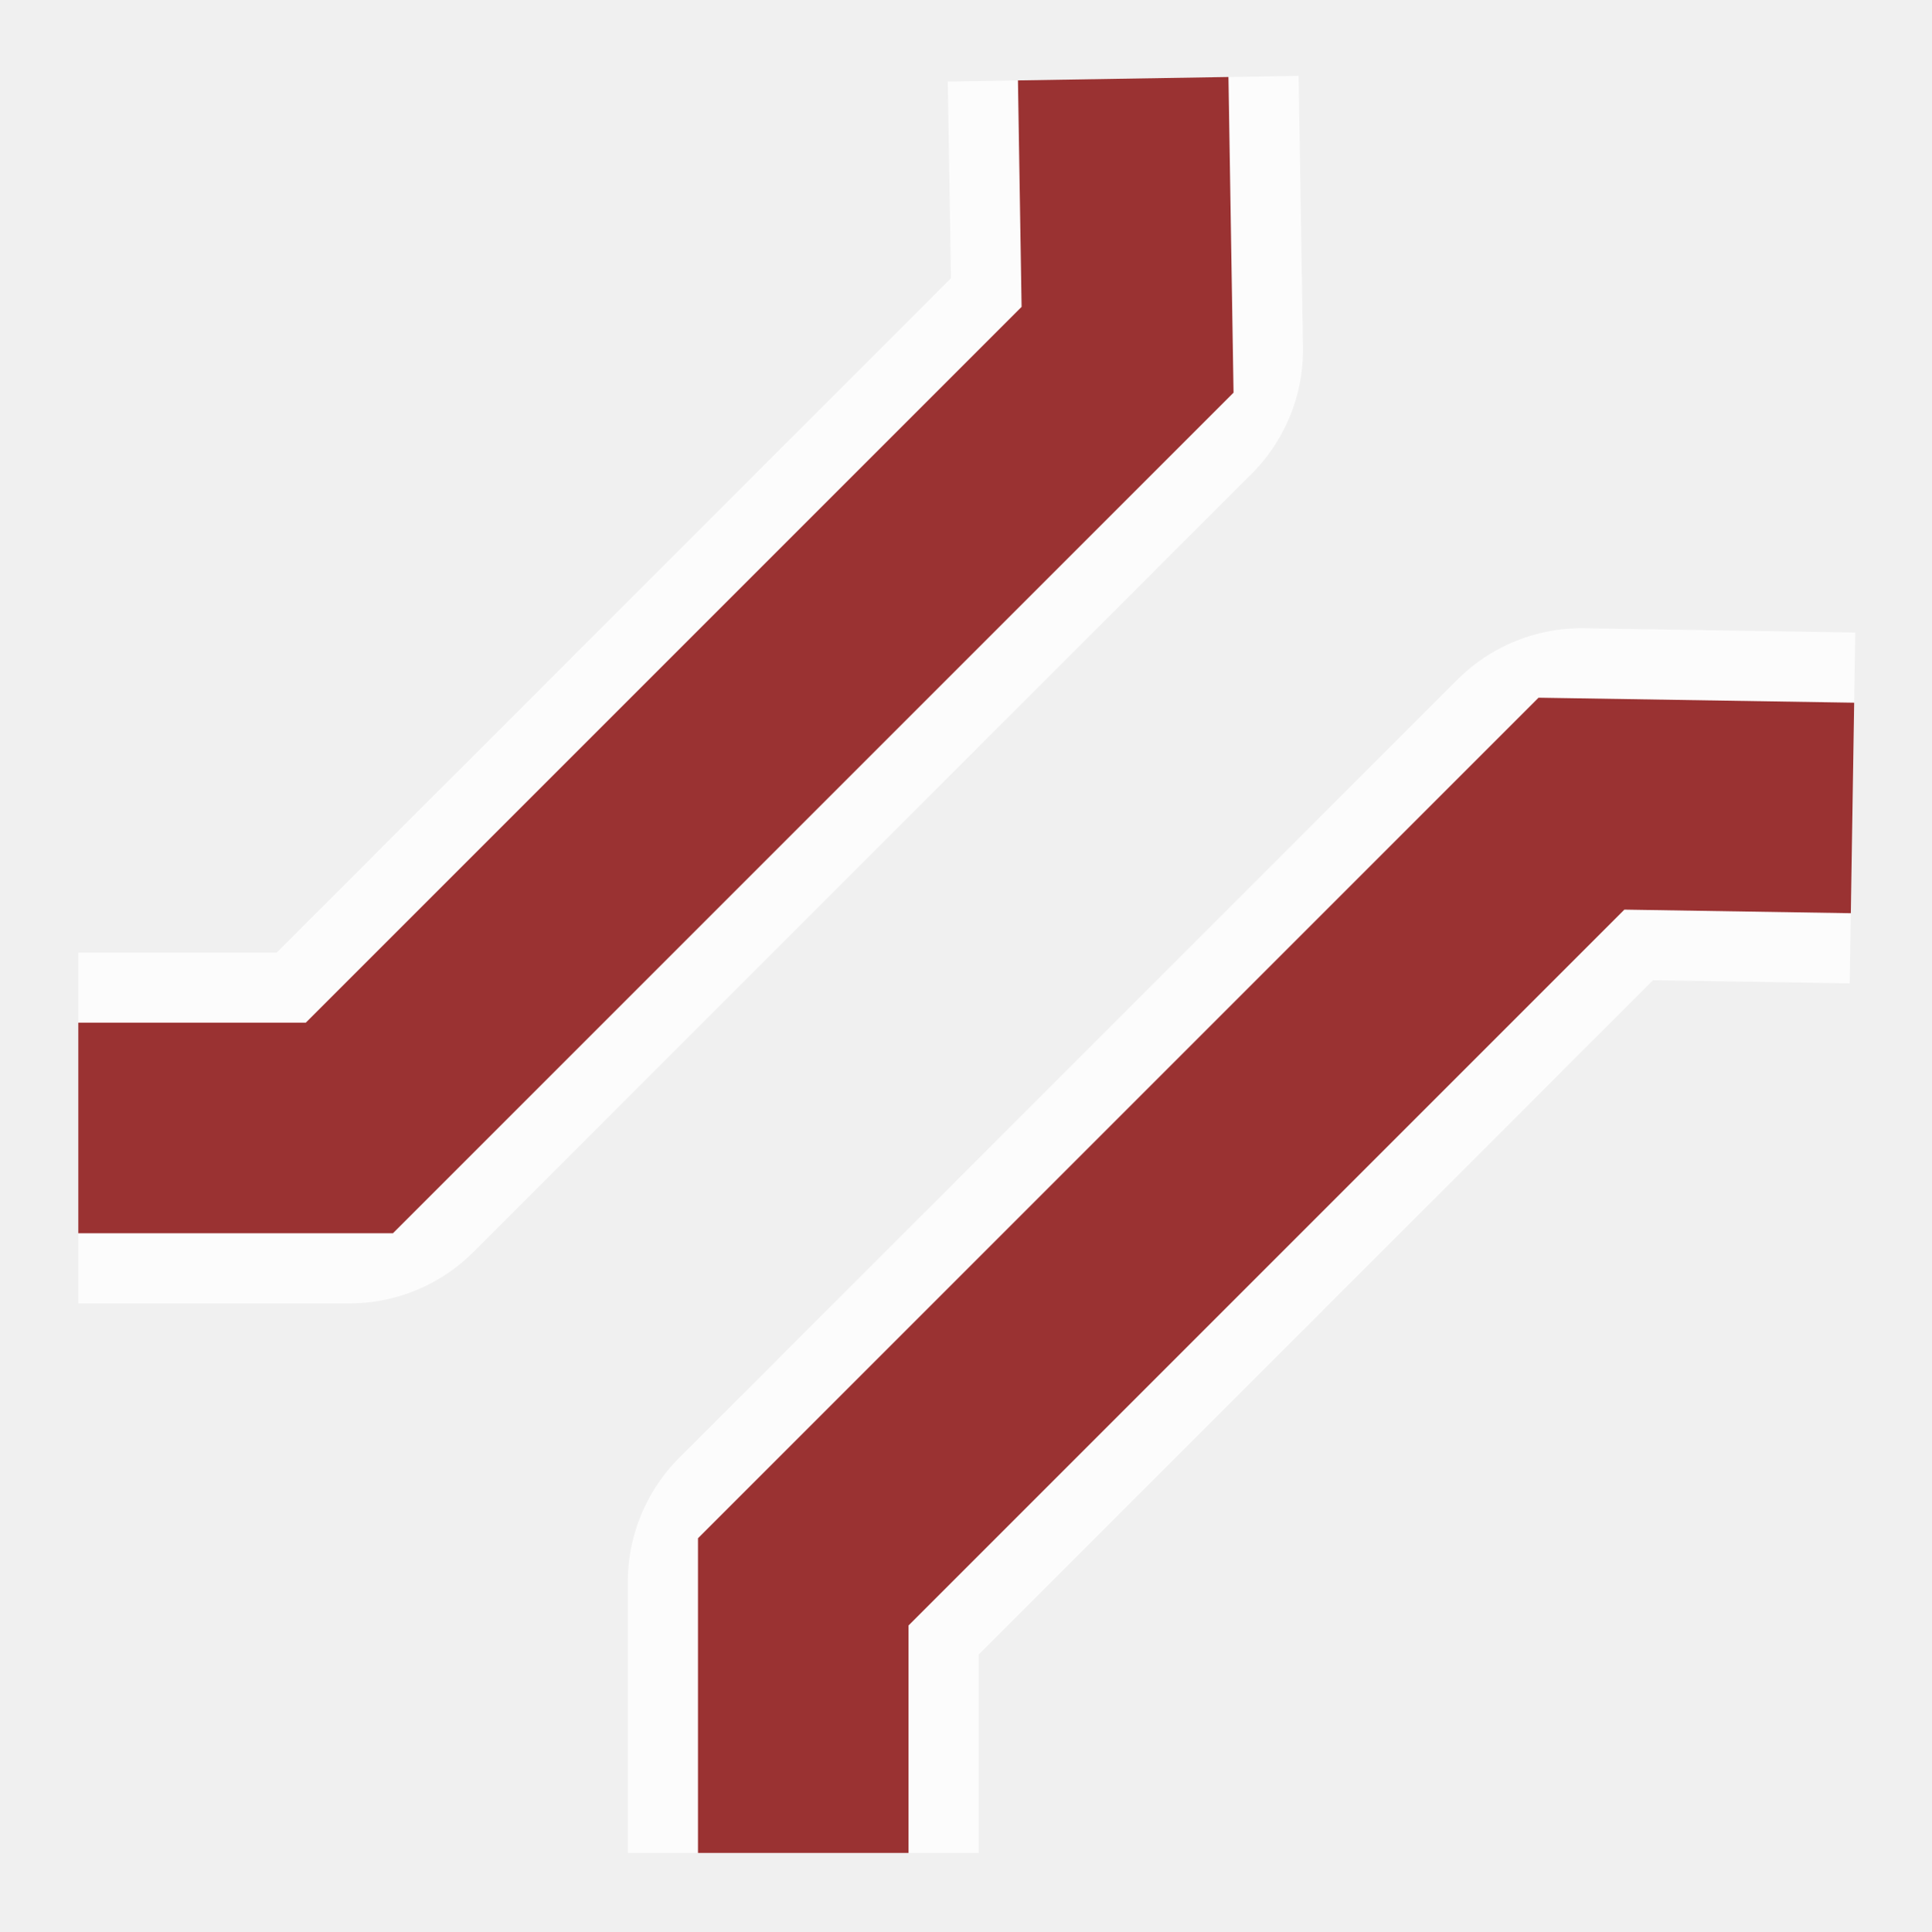
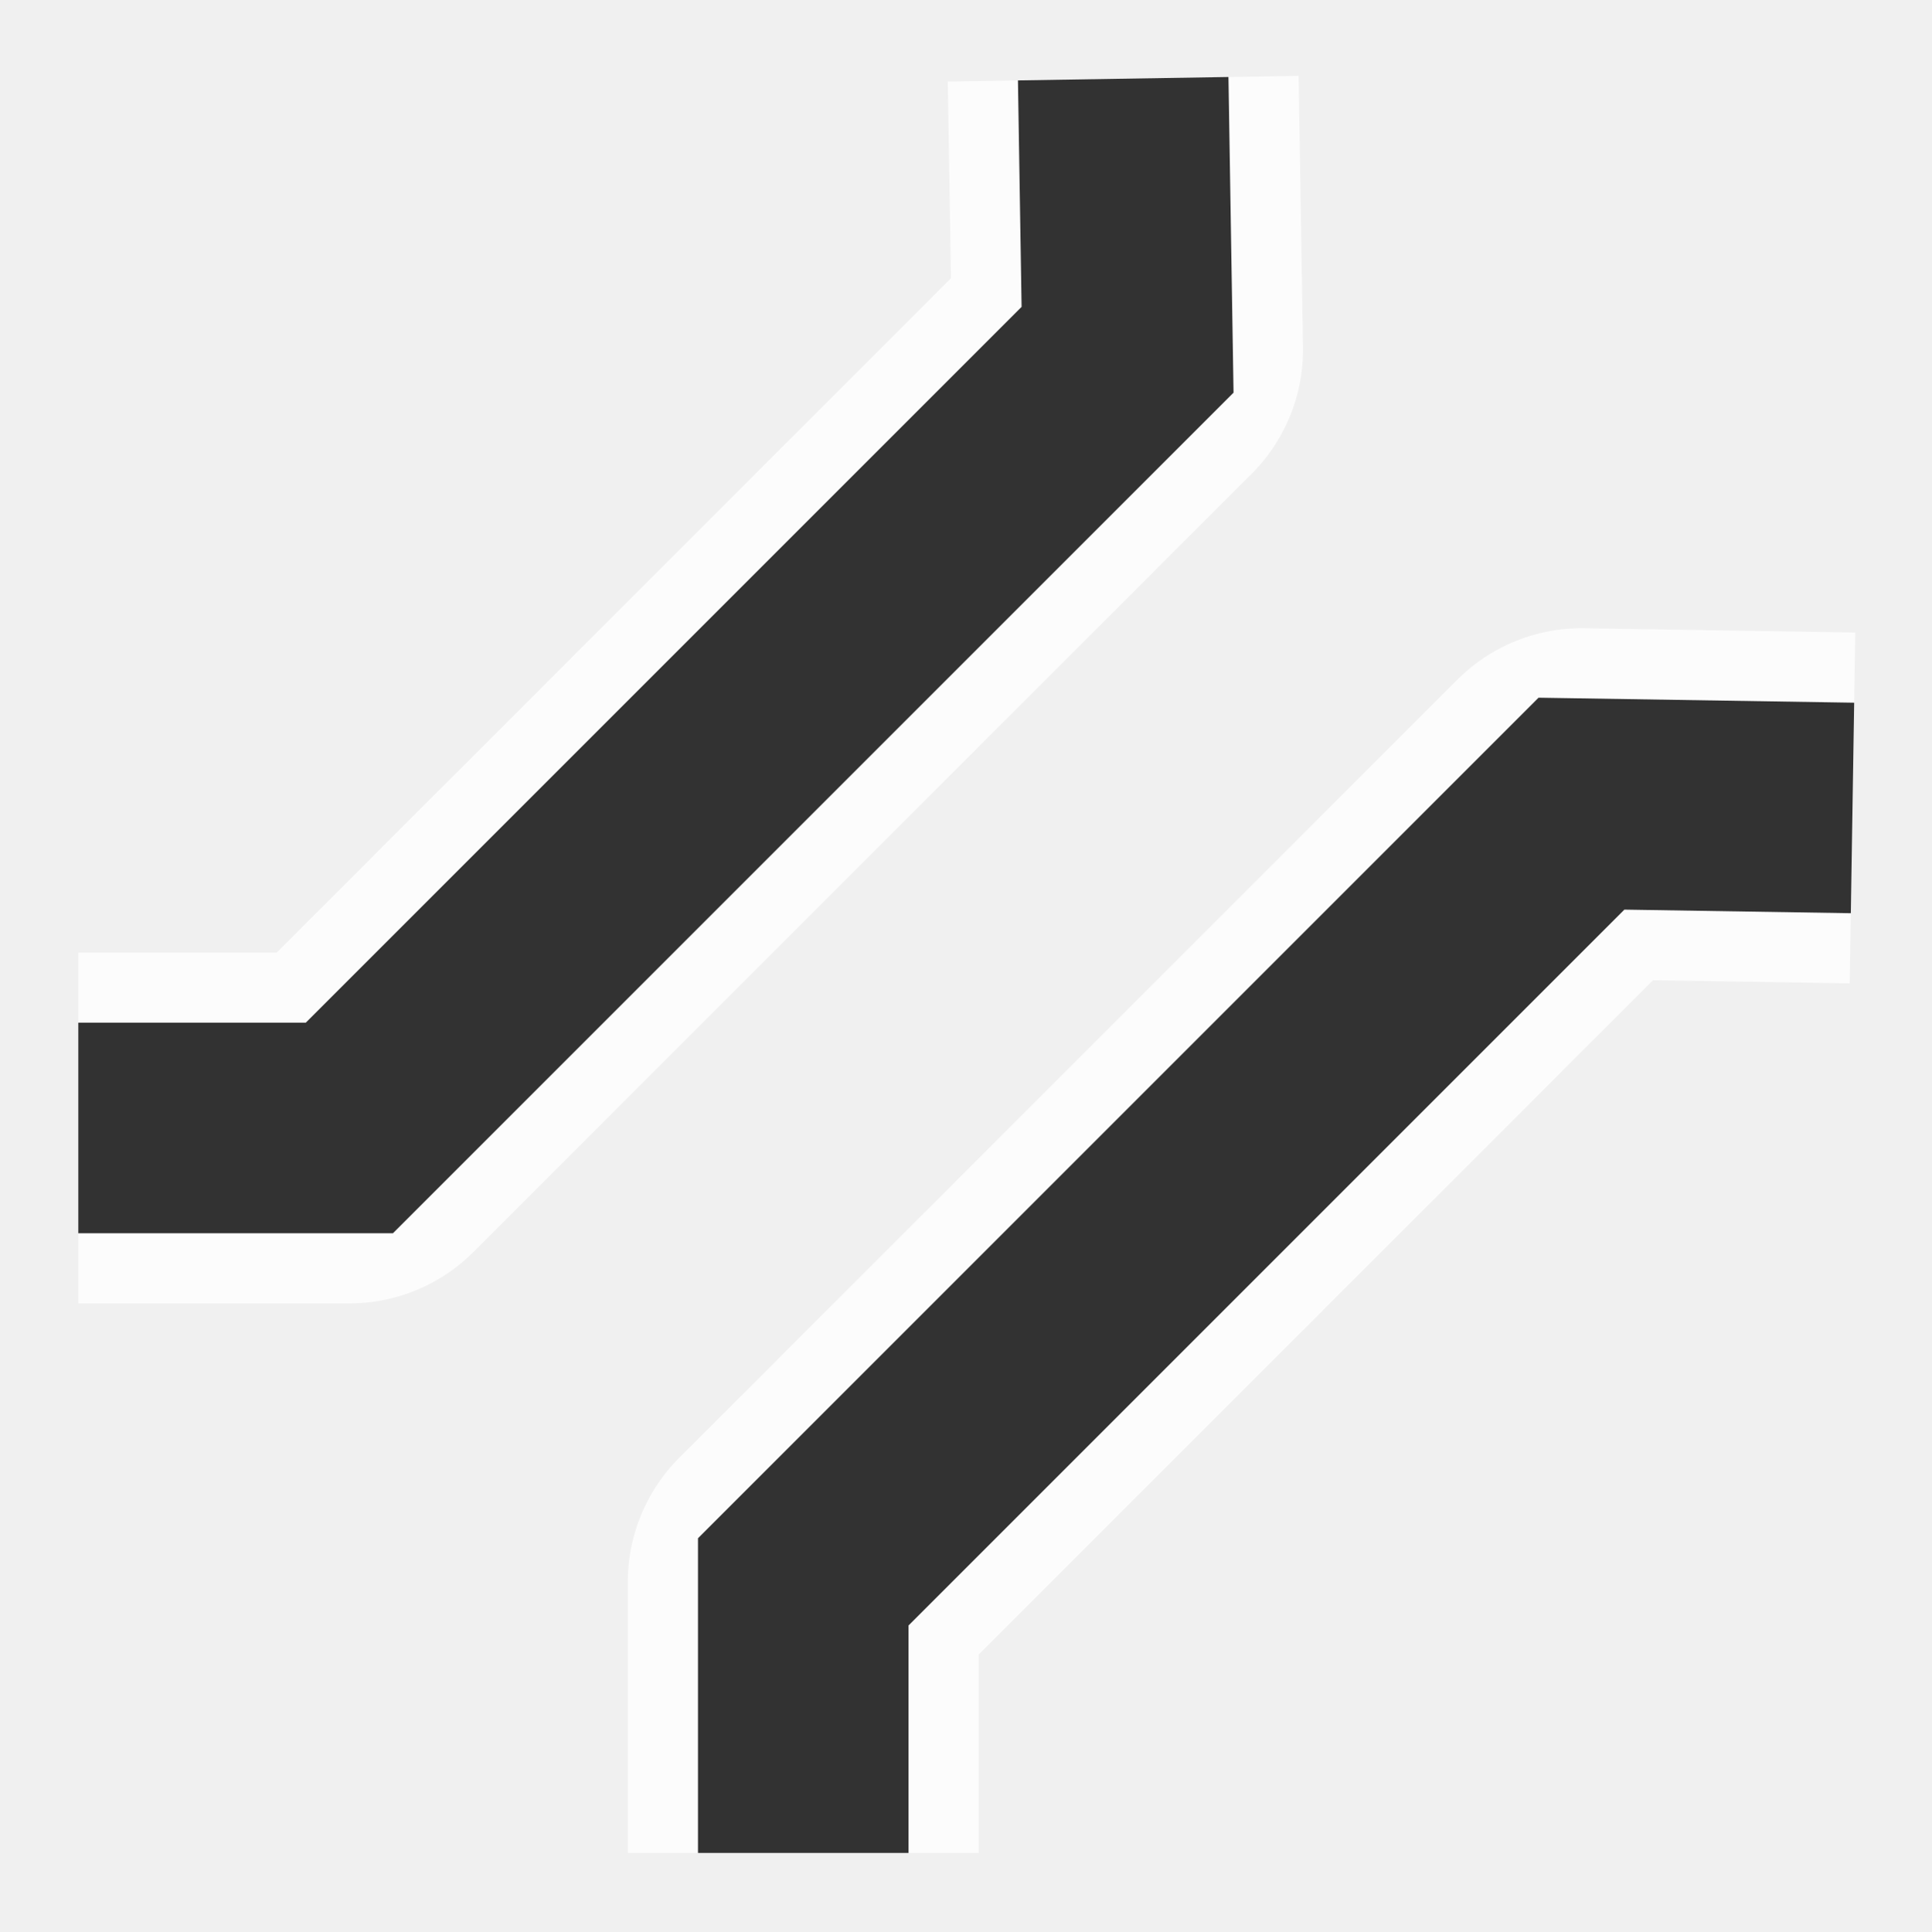
<svg xmlns="http://www.w3.org/2000/svg" height="580" width="580" version="1.0">
  <path id="path8076" d="m 556.36,242.65 c -27.13,-0.43 -54.27,-0.86 -81.4,-1.29 -77.91,77.91 -155.81,155.81 -233.72,233.72 0,27.13 0,54.27 0,81.41 M 337.33,23.633 c 0.44,27.136 0.87,54.267 1.31,81.407 -77.91,77.91 -155.81,155.82 -233.72,233.72 -27.141,0 -54.271,0 -81.408,0" opacity="0.8" fill="none" stroke="#ffffff" stroke-linejoin="round" stroke-width="105.38" />
-   <path id="path3068" d="m 337.33,23.633 c 0.44,27.136 0.87,54.267 1.31,81.407 -77.91,77.91 -155.81,155.82 -233.72,233.72 -27.141,0 -54.271,0 -81.408,0" opacity="0.8" fill="none" stroke="#820000" stroke-width="63.23" />
-   <path id="path3068-9" d="m 556.36,242.65 c -27.13,-0.43 -54.27,-0.86 -81.4,-1.29 -77.91,77.91 -155.81,155.81 -233.72,233.72 0,27.13 0,54.27 0,81.41" opacity="0.8" fill="none" stroke="#820000" stroke-width="63.23" />
+   <path id="path3068" d="m 337.33,23.633 c 0.44,27.136 0.87,54.267 1.31,81.407 -77.91,77.91 -155.81,155.82 -233.72,233.72 -27.141,0 -54.271,0 -81.408,0" opacity="0.8" fill="none" stroke="#000000" stroke-width="63.23" />
+   <path id="path3068-9" d="m 556.36,242.65 c -27.13,-0.43 -54.27,-0.86 -81.4,-1.29 -77.91,77.91 -155.81,155.81 -233.72,233.72 0,27.13 0,54.27 0,81.41" opacity="0.8" fill="none" stroke="#000000" stroke-width="63.23" />
</svg>
